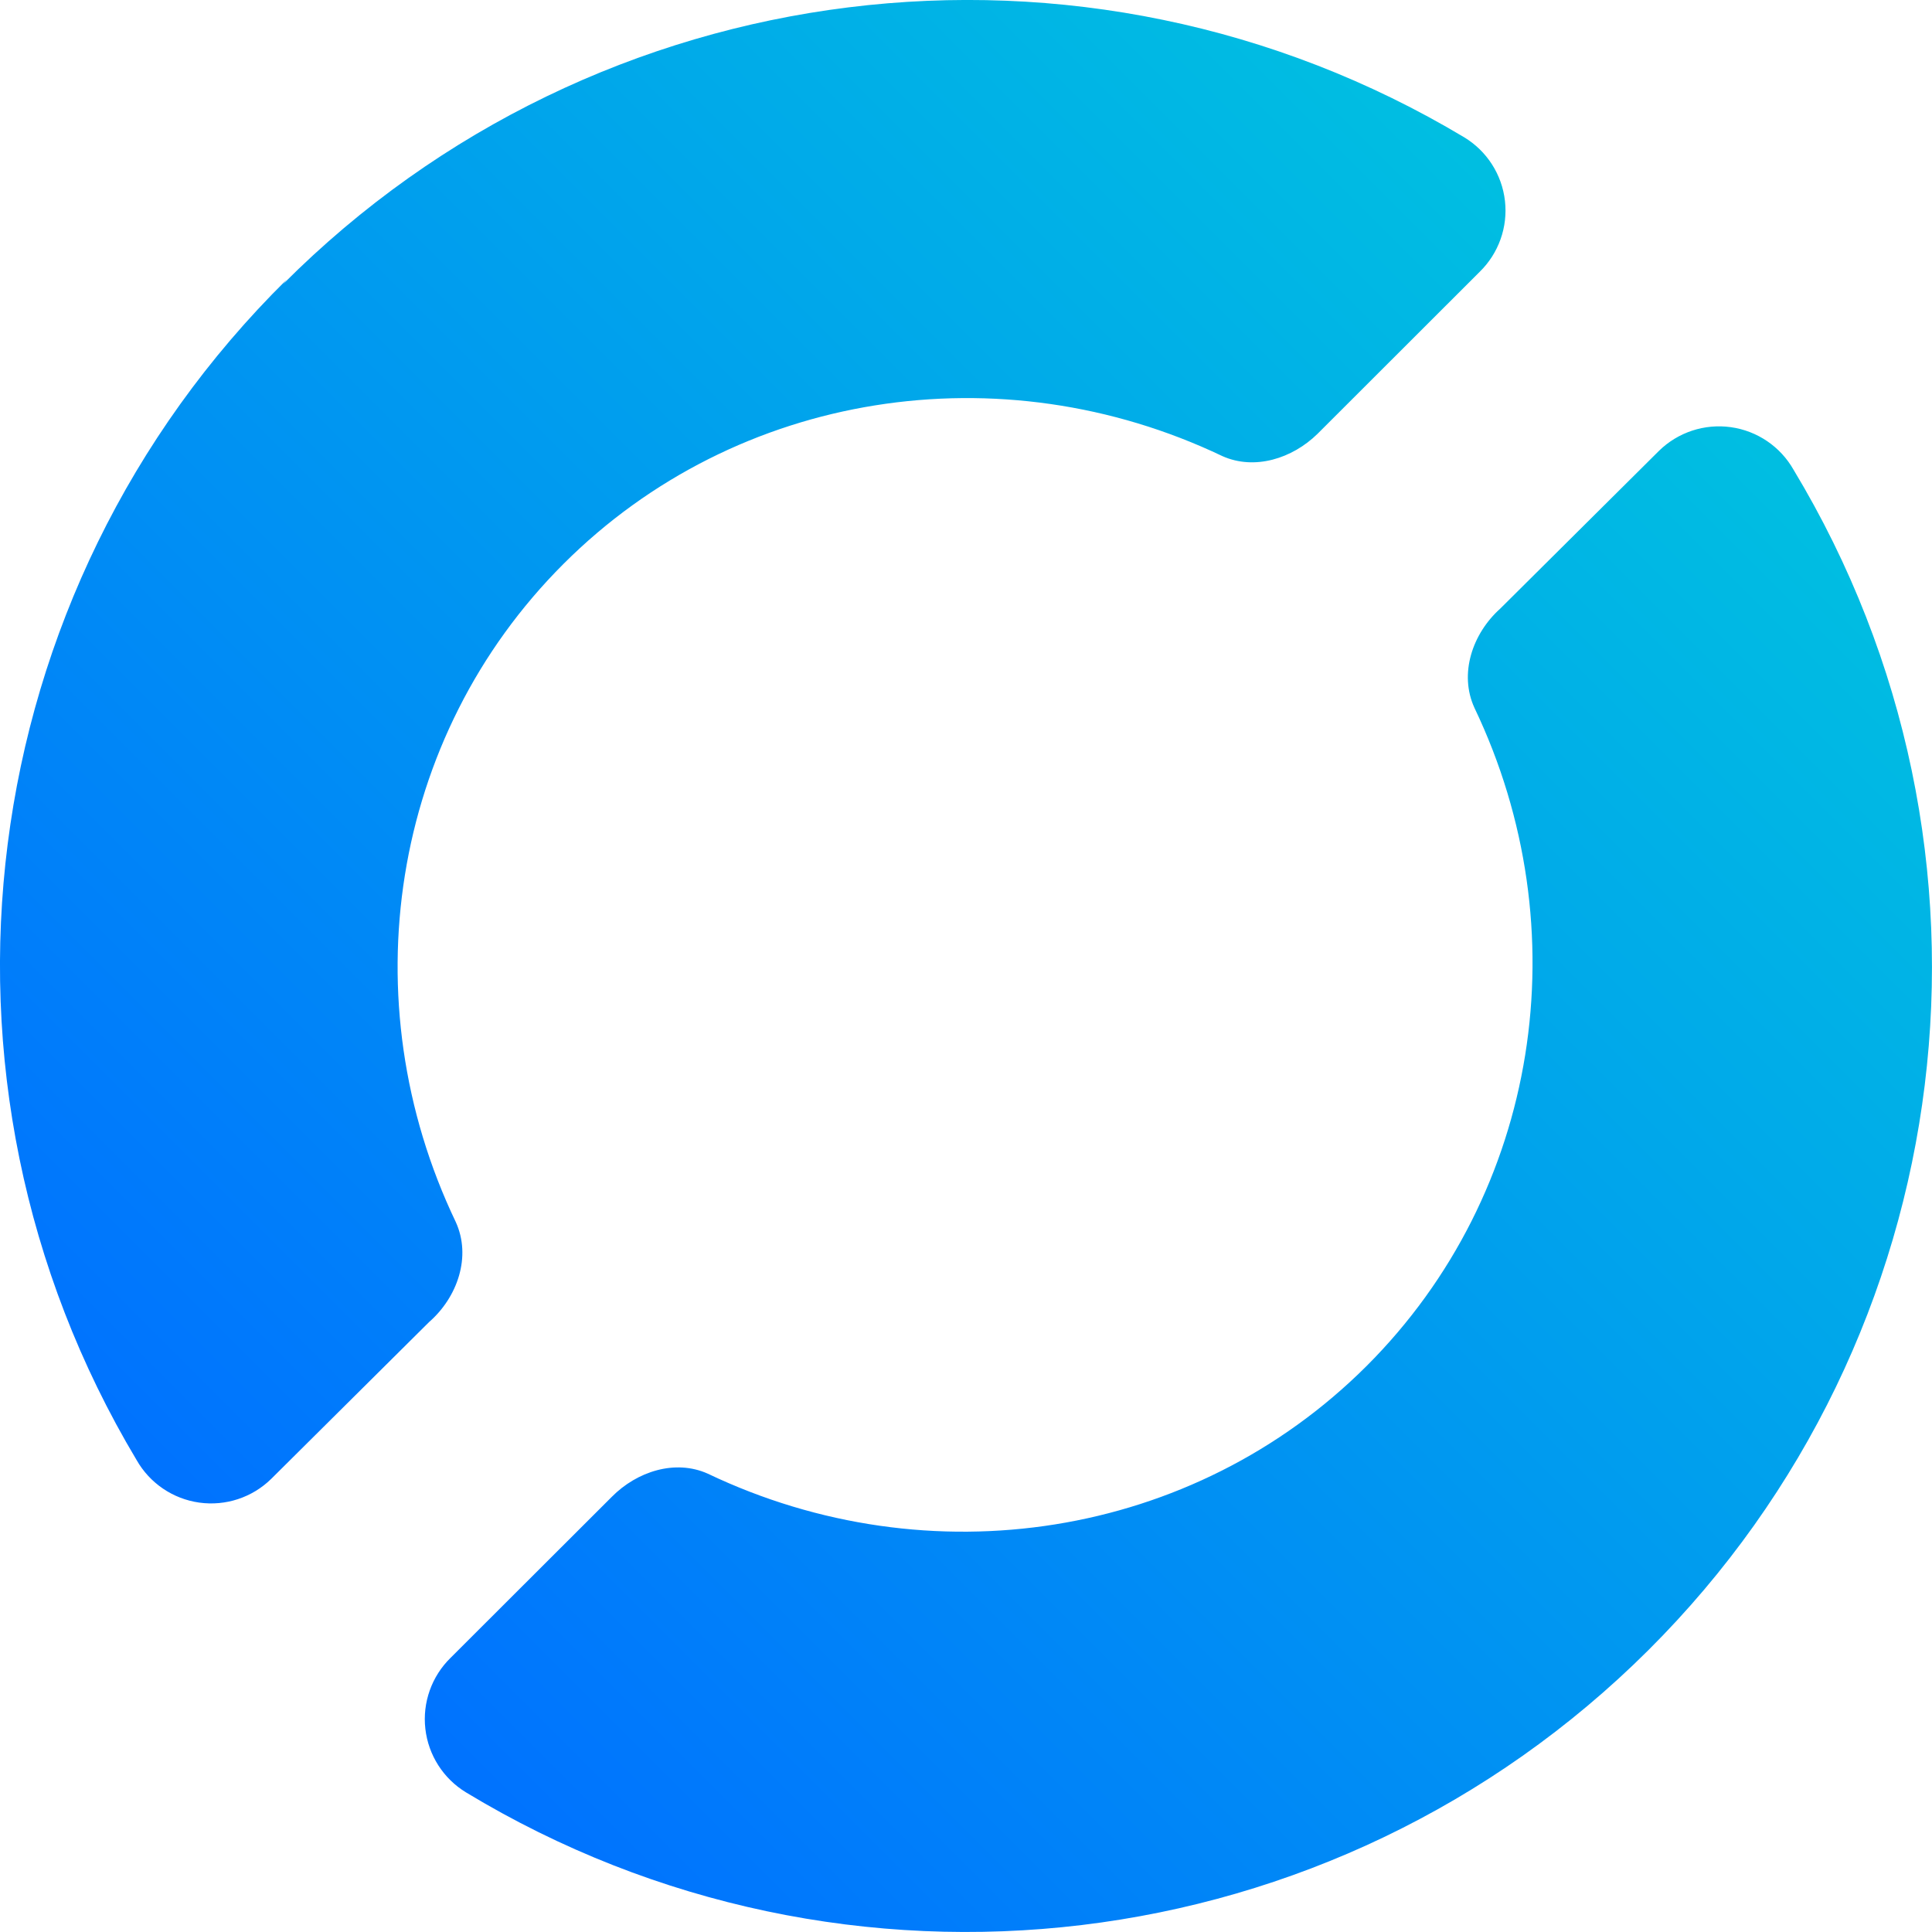
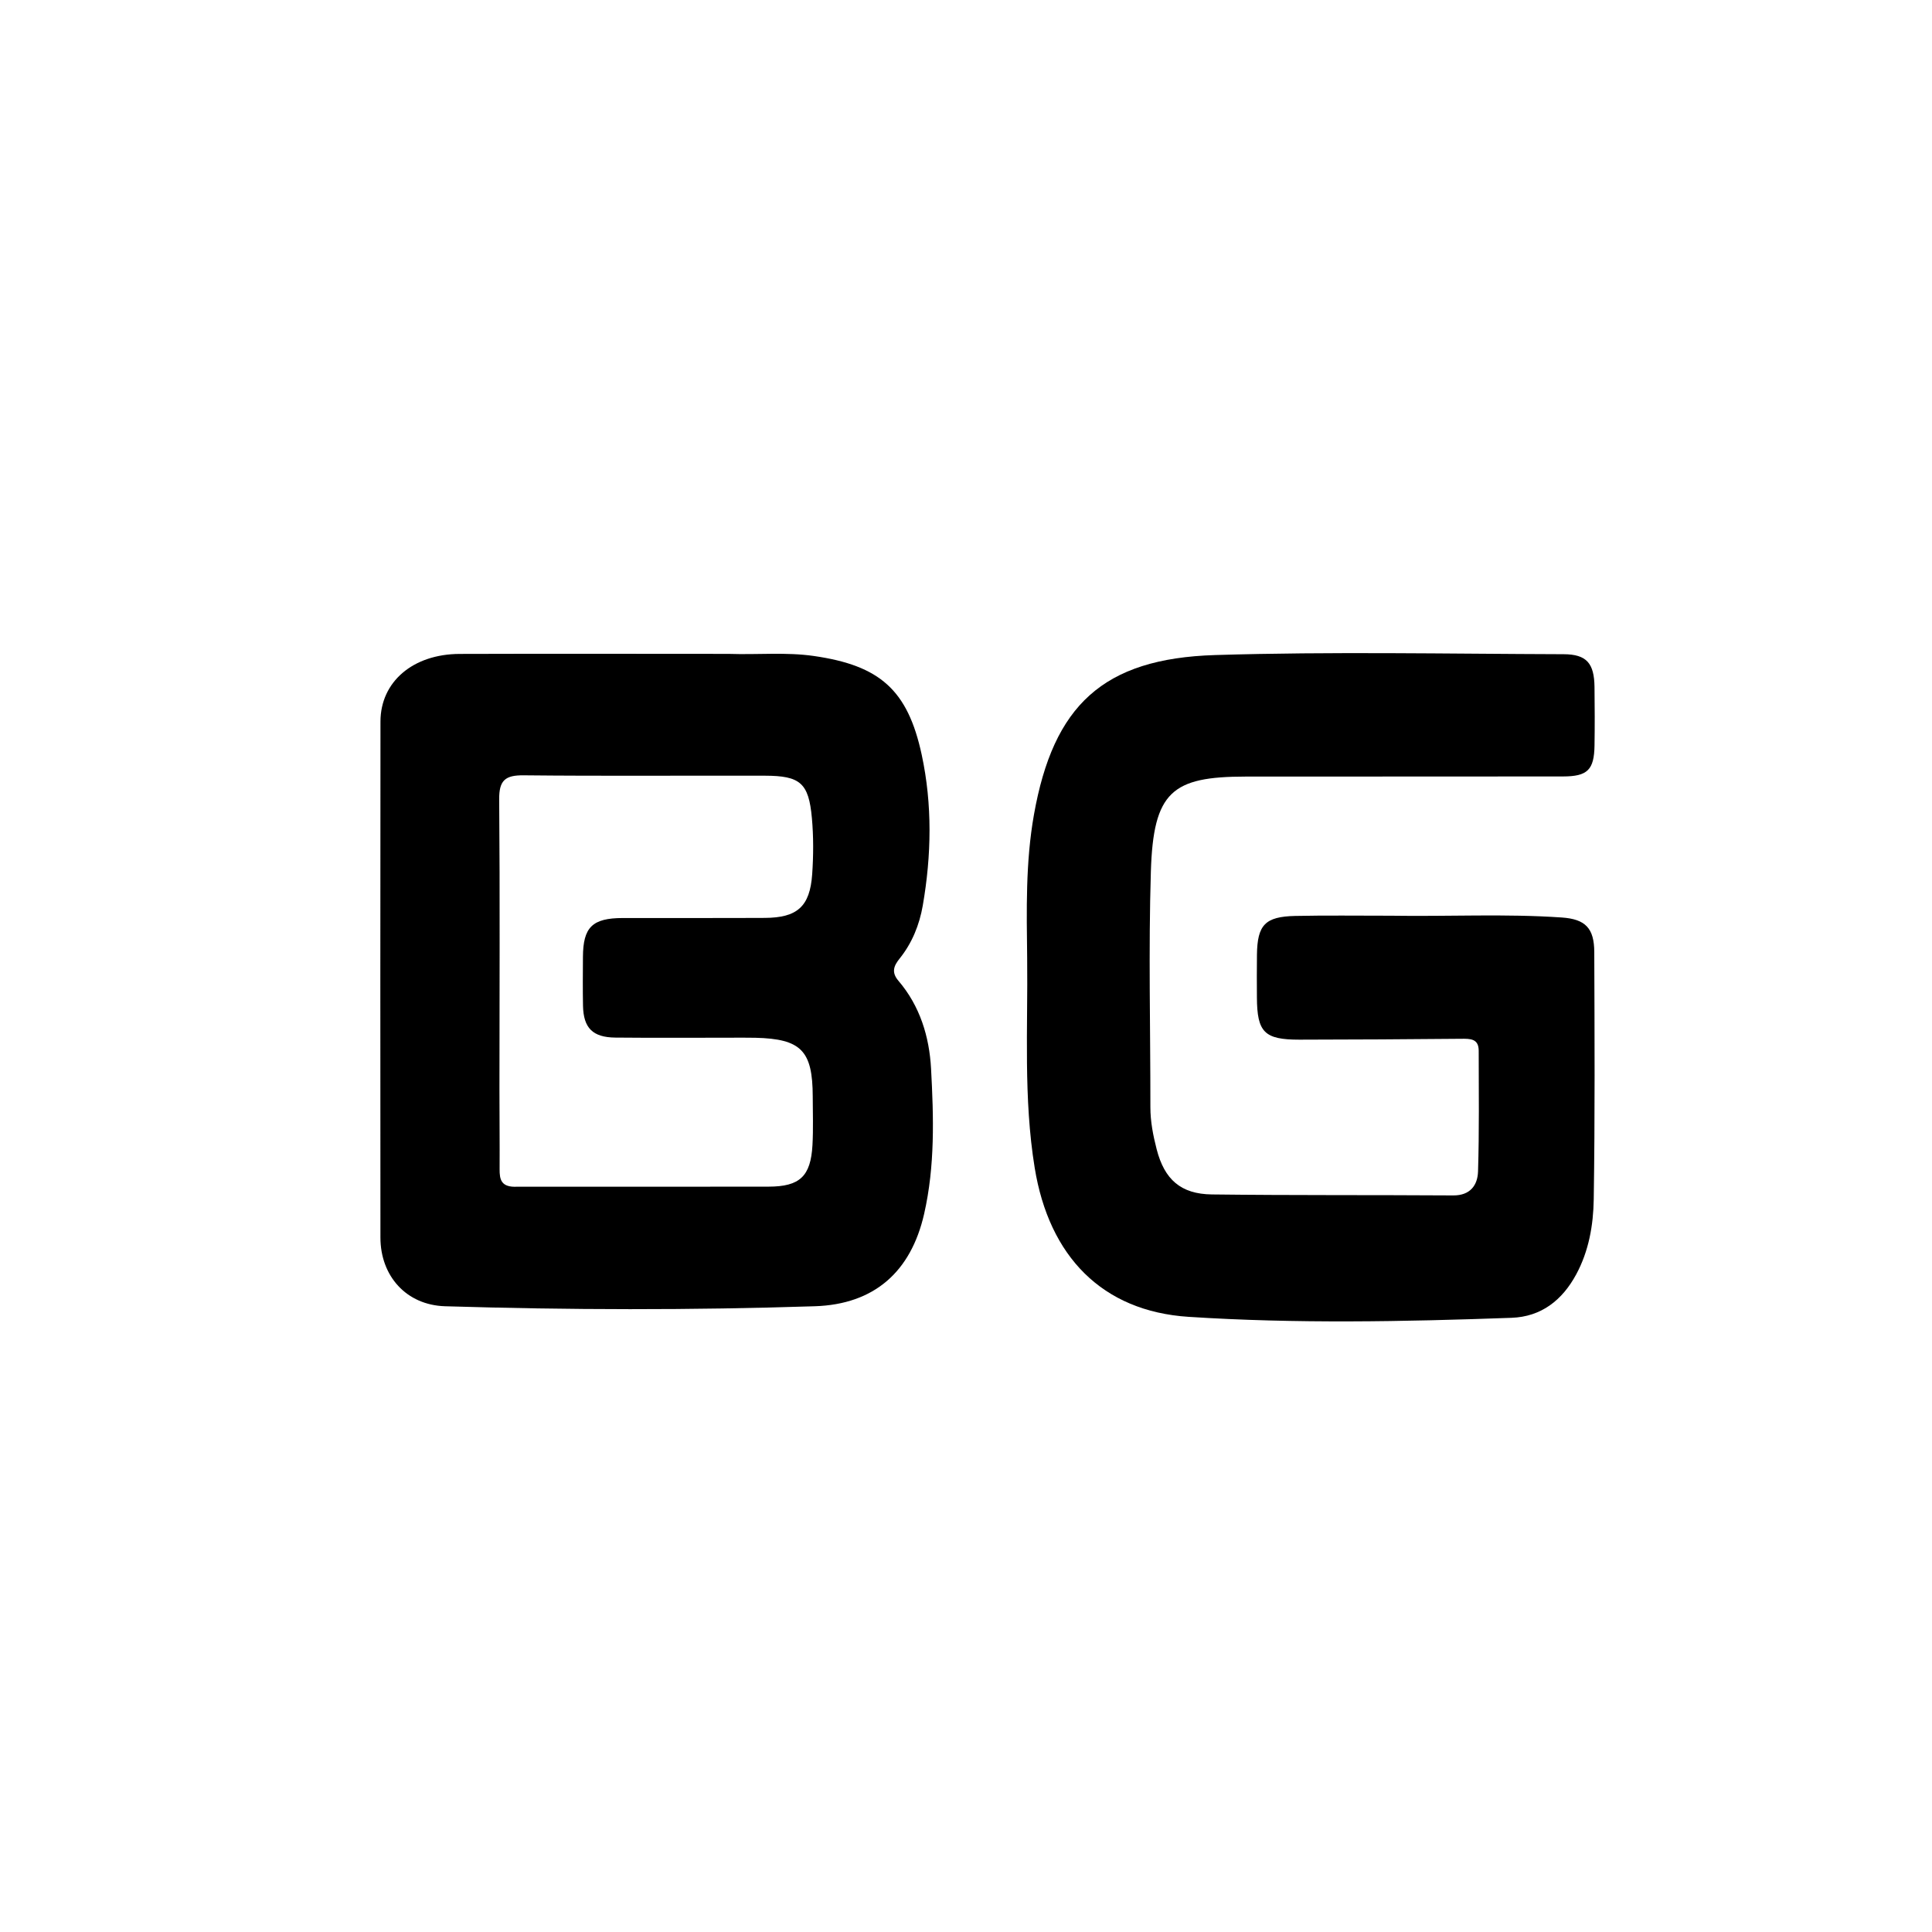
- <svg xmlns="http://www.w3.org/2000/svg" xmlns:xlink="http://www.w3.org/1999/xlink" xml:space="preserve" viewBox="66.993 897.484 26 26">
-   <linearGradient id="a" x1=".148" x2=".845" y1=".851" y2=".154" gradientTransform="matrix(26.301 0 0 26.331 90.674 911.757)" gradientUnits="userSpaceOnUse">
-     <stop offset="0" stop-color="#0071ff" />
-     <stop offset="1" stop-color="#00bfe1" />
-   </linearGradient>
-   <defs>
-     <linearGradient xlink:href="#a" id="b" x1=".148" x2=".845" y1=".851" y2=".154" gradientTransform="matrix(26.00048 0 0 25.99935 66.993 897.485)" gradientUnits="userSpaceOnUse" />
-   </defs>
-   <path fill="url(#b)" d="m89.318 903.552-2.135 2.122c-.376.337-.558.879-.347 1.337 1.422 2.976.882 6.524-1.452 8.856-2.335 2.331-5.887 2.87-8.866 1.449-.439-.197-.954-.03-1.292.312l-2.17 2.167a1.154 1.154 0 0 0 .208 1.81 13.005 13.005 0 0 0 15.91-1.912 12.97 12.97 0 0 0 1.956-15.887 1.154 1.154 0 0 0-1.812-.254zm-18.467-2.305a12.969 12.969 0 0 0-2.02 15.885 1.154 1.154 0 0 0 1.812.254l2.124-2.11c.385-.336.572-.884.359-1.348-1.423-2.976-.884-6.524 1.451-8.856 2.334-2.332 5.887-2.871 8.866-1.45.434.194.942.033 1.281-.3l2.182-2.18a1.152 1.152 0 0 0-.208-1.81 13.009 13.009 0 0 0-15.893 1.973z" />
+ <svg xmlns="http://www.w3.org/2000/svg" version="1.1" id="Layer_1" x="0px" y="0px" width="100%" viewBox="0 0 496 496" enable-background="new 0 0 496 496" xml:space="preserve">
+   <path fill="#000000" opacity="1" stroke="none" d=" M187,167.869   C194.65,168.125 201.813,167.381 208.958,168.413   C225.839,170.852 233.041,177.069 236.632,193.781   C239.382,206.584 239.136,219.595 236.902,232.484   C236.048,237.408 234.166,242.103 230.955,246.095   C229.46,247.954 228.784,249.61 230.659,251.805   C236.185,258.271 238.586,266.149 239.03,274.368   C239.703,286.823 240.064,299.34 237.245,311.667   C233.849,326.522 224.433,334.855 209.201,335.35   C177.561,336.379 145.903,336.317 114.262,335.352   C104.332,335.05 97.675,327.618 97.667,317.721   C97.631,273.562 97.632,229.404 97.677,185.245   C97.687,175.041 106.004,167.92 118.013,167.881   C140.842,167.808 163.671,167.866 187,167.869  M132.853,304.66   C154.338,304.66 175.822,304.684 197.307,304.647   C205.322,304.633 208.133,302.011 208.583,293.989   C208.816,289.838 208.662,285.664 208.652,281.5   C208.624,269.736 205.682,266.714 193.955,266.427   C191.625,266.369 189.292,266.411 186.96,266.411   C177.301,266.408 167.64,266.475 157.982,266.378   C152.157,266.32 149.791,263.92 149.674,258.194   C149.59,254.032 149.636,249.867 149.657,245.703   C149.696,238.03 152.055,235.7 159.877,235.683   C172.035,235.657 184.193,235.714 196.35,235.652   C204.682,235.609 207.93,232.737 208.509,224.465   C208.845,219.662 208.867,214.782 208.433,209.992   C207.618,201.018 205.455,199.168 196.392,199.145   C175.741,199.092 155.088,199.261 134.438,199.046   C129.702,198.997 128.114,200.329 128.156,205.222   C128.366,230.035 128.228,254.851 128.223,279.667   C128.222,286.495 128.302,293.324 128.265,300.152   C128.251,302.761 128.578,304.907 132.853,304.66  z" />
+   <path fill="#000000" opacity="1" stroke="none" d=" M357,235.089   C371.988,235.326 386.49,234.549 400.965,235.549   C407.027,235.968 409.275,238.297 409.296,244.427   C409.371,265.585 409.484,286.747 409.157,307.901   C409.055,314.507 407.909,321.166 404.655,327.179   C401.071,333.801 395.694,338.047 388.047,338.32   C360.412,339.31 332.738,339.858 305.142,338.07   C282.94,336.632 269.334,322.533 265.638,299.826   C262.726,281.933 263.911,263.946 263.703,245.99   C263.56,233.683 263.275,221.364 265.446,209.14   C270.422,181.123 283.143,169.058 311.952,168.171   C341.746,167.254 371.59,167.869 401.412,167.955   C407.345,167.972 409.281,170.289 409.356,176.373   C409.417,181.37 409.437,186.37 409.36,191.367   C409.263,197.653 407.572,199.33 401.246,199.338   C374.089,199.37 346.932,199.348 319.776,199.37   C300.921,199.386 296.089,203.207 295.46,223.769   C294.843,243.91 295.354,264.084 295.337,284.243   C295.334,287.939 296.043,291.53 296.951,295.057   C298.954,302.832 303.162,306.549 311.116,306.647   C331.772,306.899 352.433,306.764 373.09,306.899   C377.459,306.928 379.346,304.266 379.455,300.738   C379.776,290.419 379.635,280.085 379.626,269.757   C379.623,266.601 377.42,266.664 375.08,266.685   C361.254,266.811 347.427,266.898 333.6,266.911   C324.597,266.92 322.737,265.016 322.686,256.091   C322.665,252.426 322.647,248.76 322.696,245.095   C322.797,237.453 324.782,235.318 332.511,235.149   C340.504,234.976 348.503,235.096 357,235.089  z" />
</svg>
